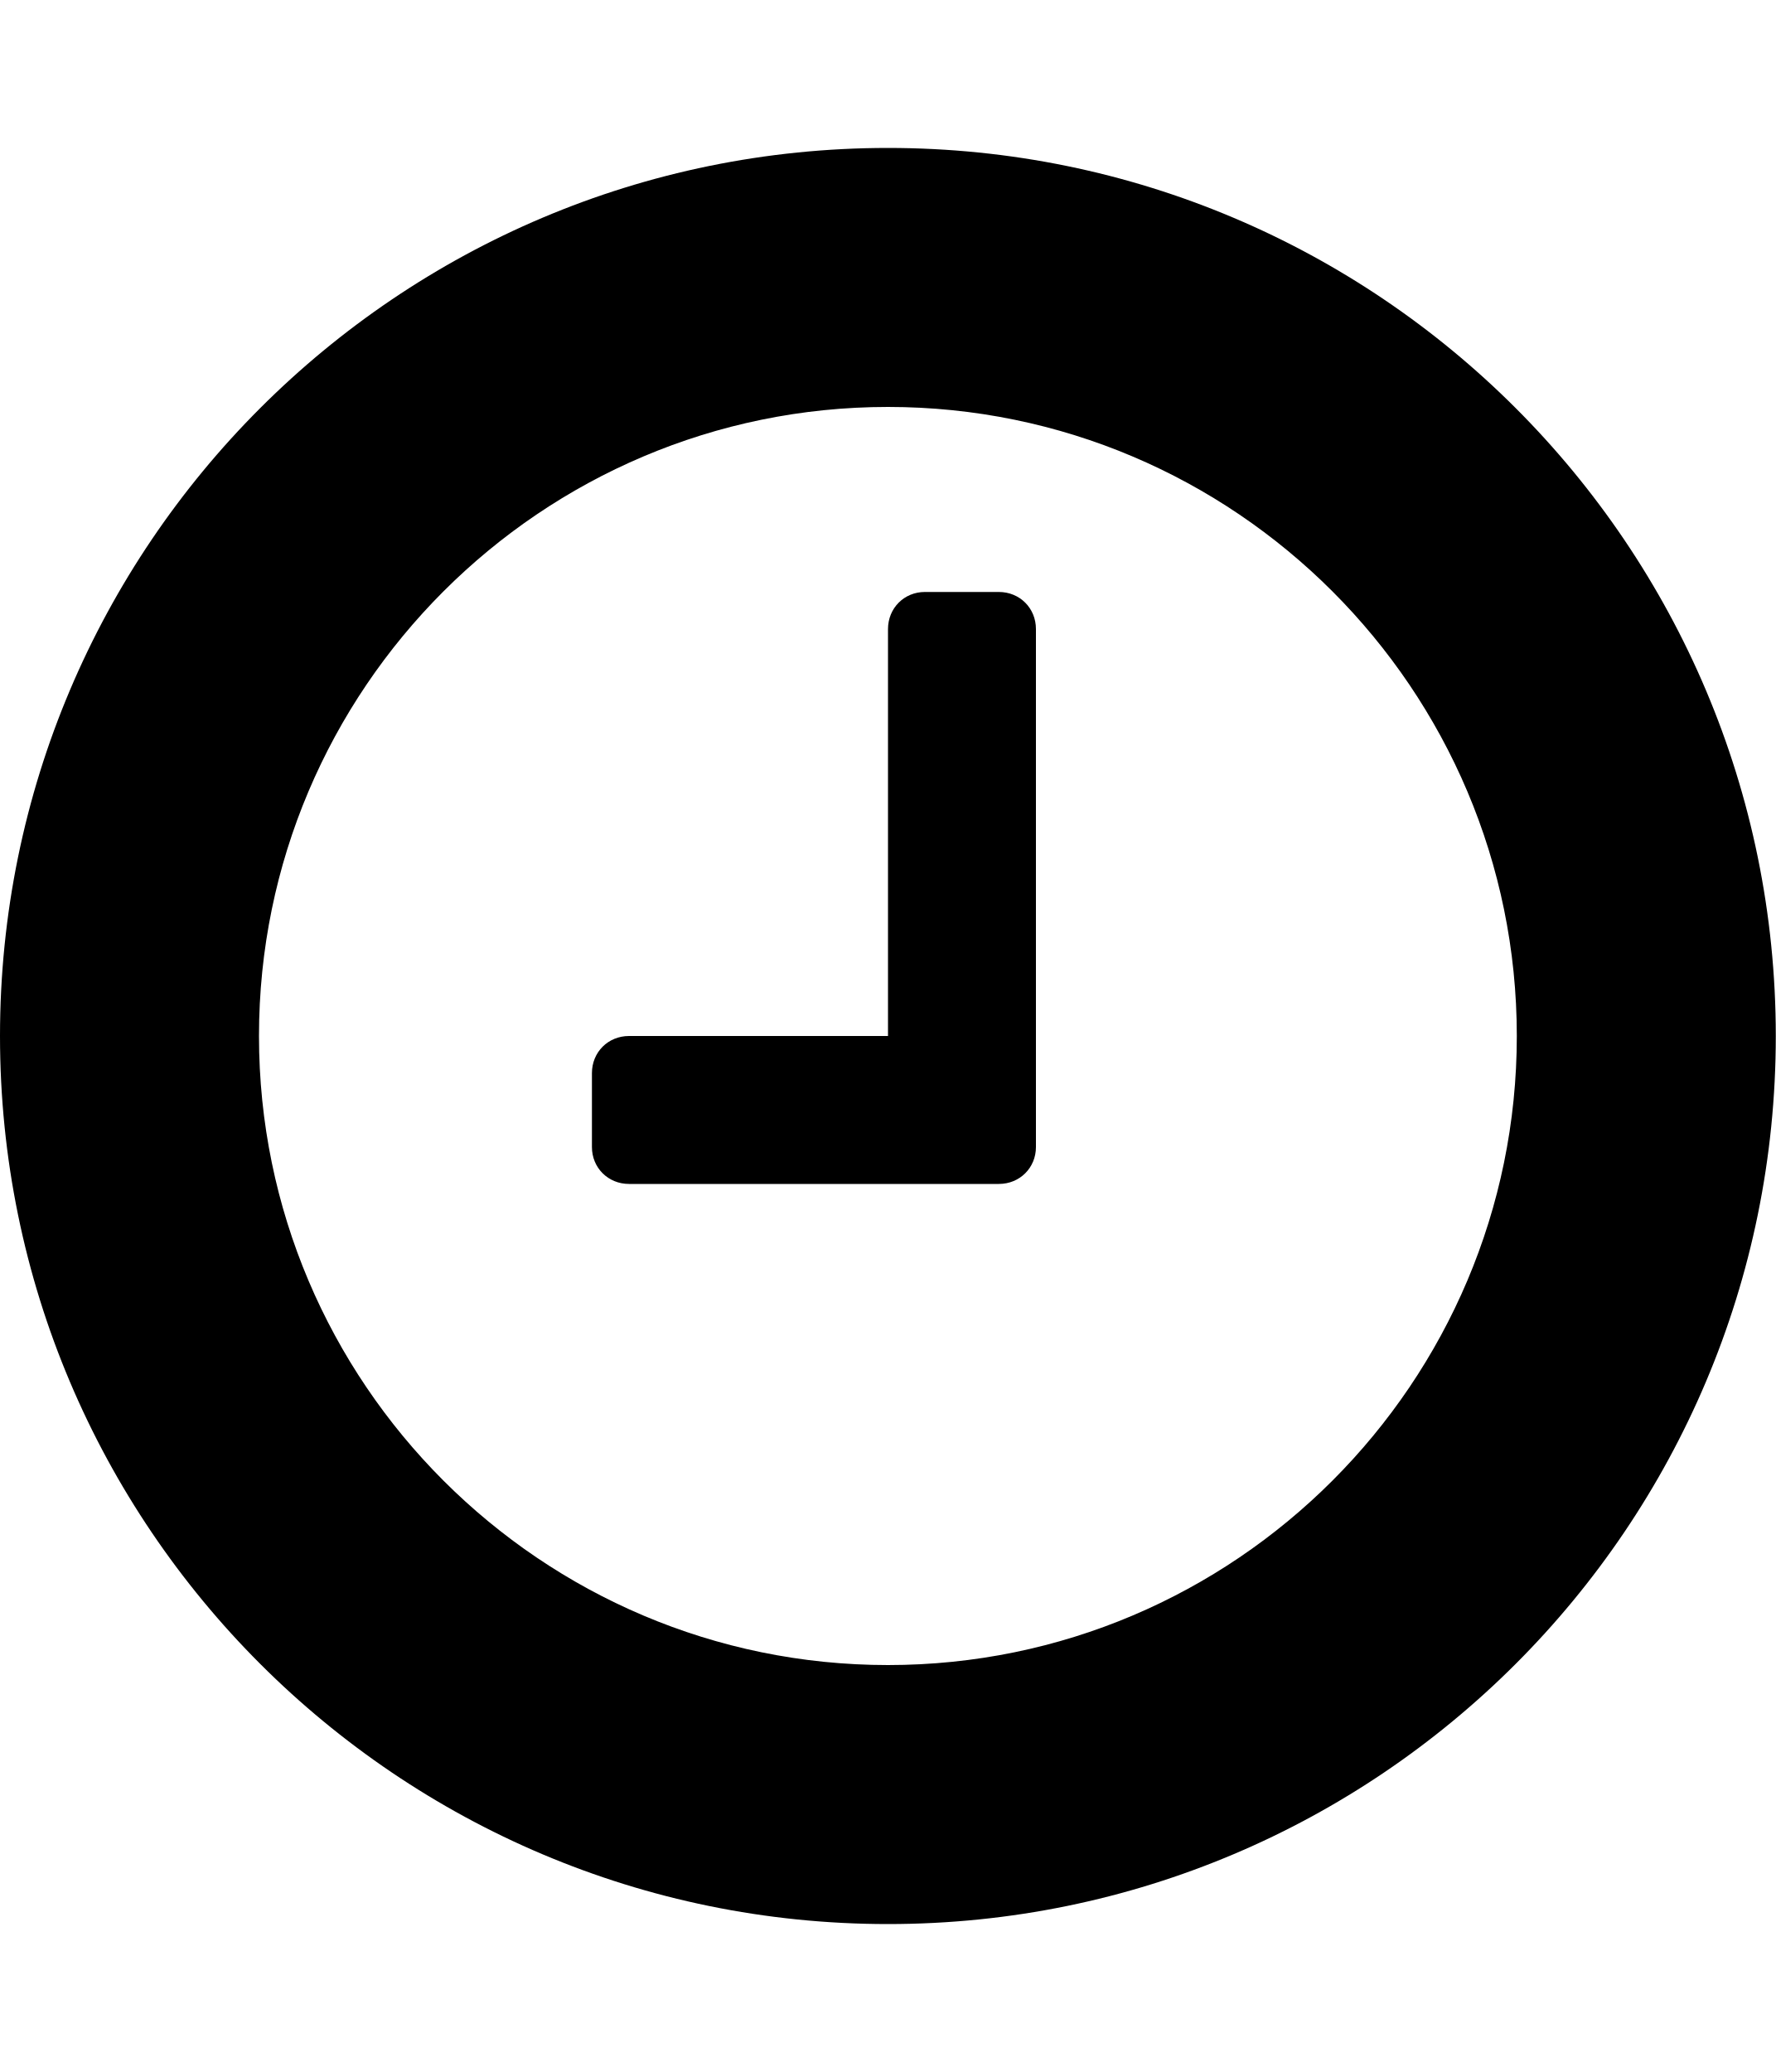
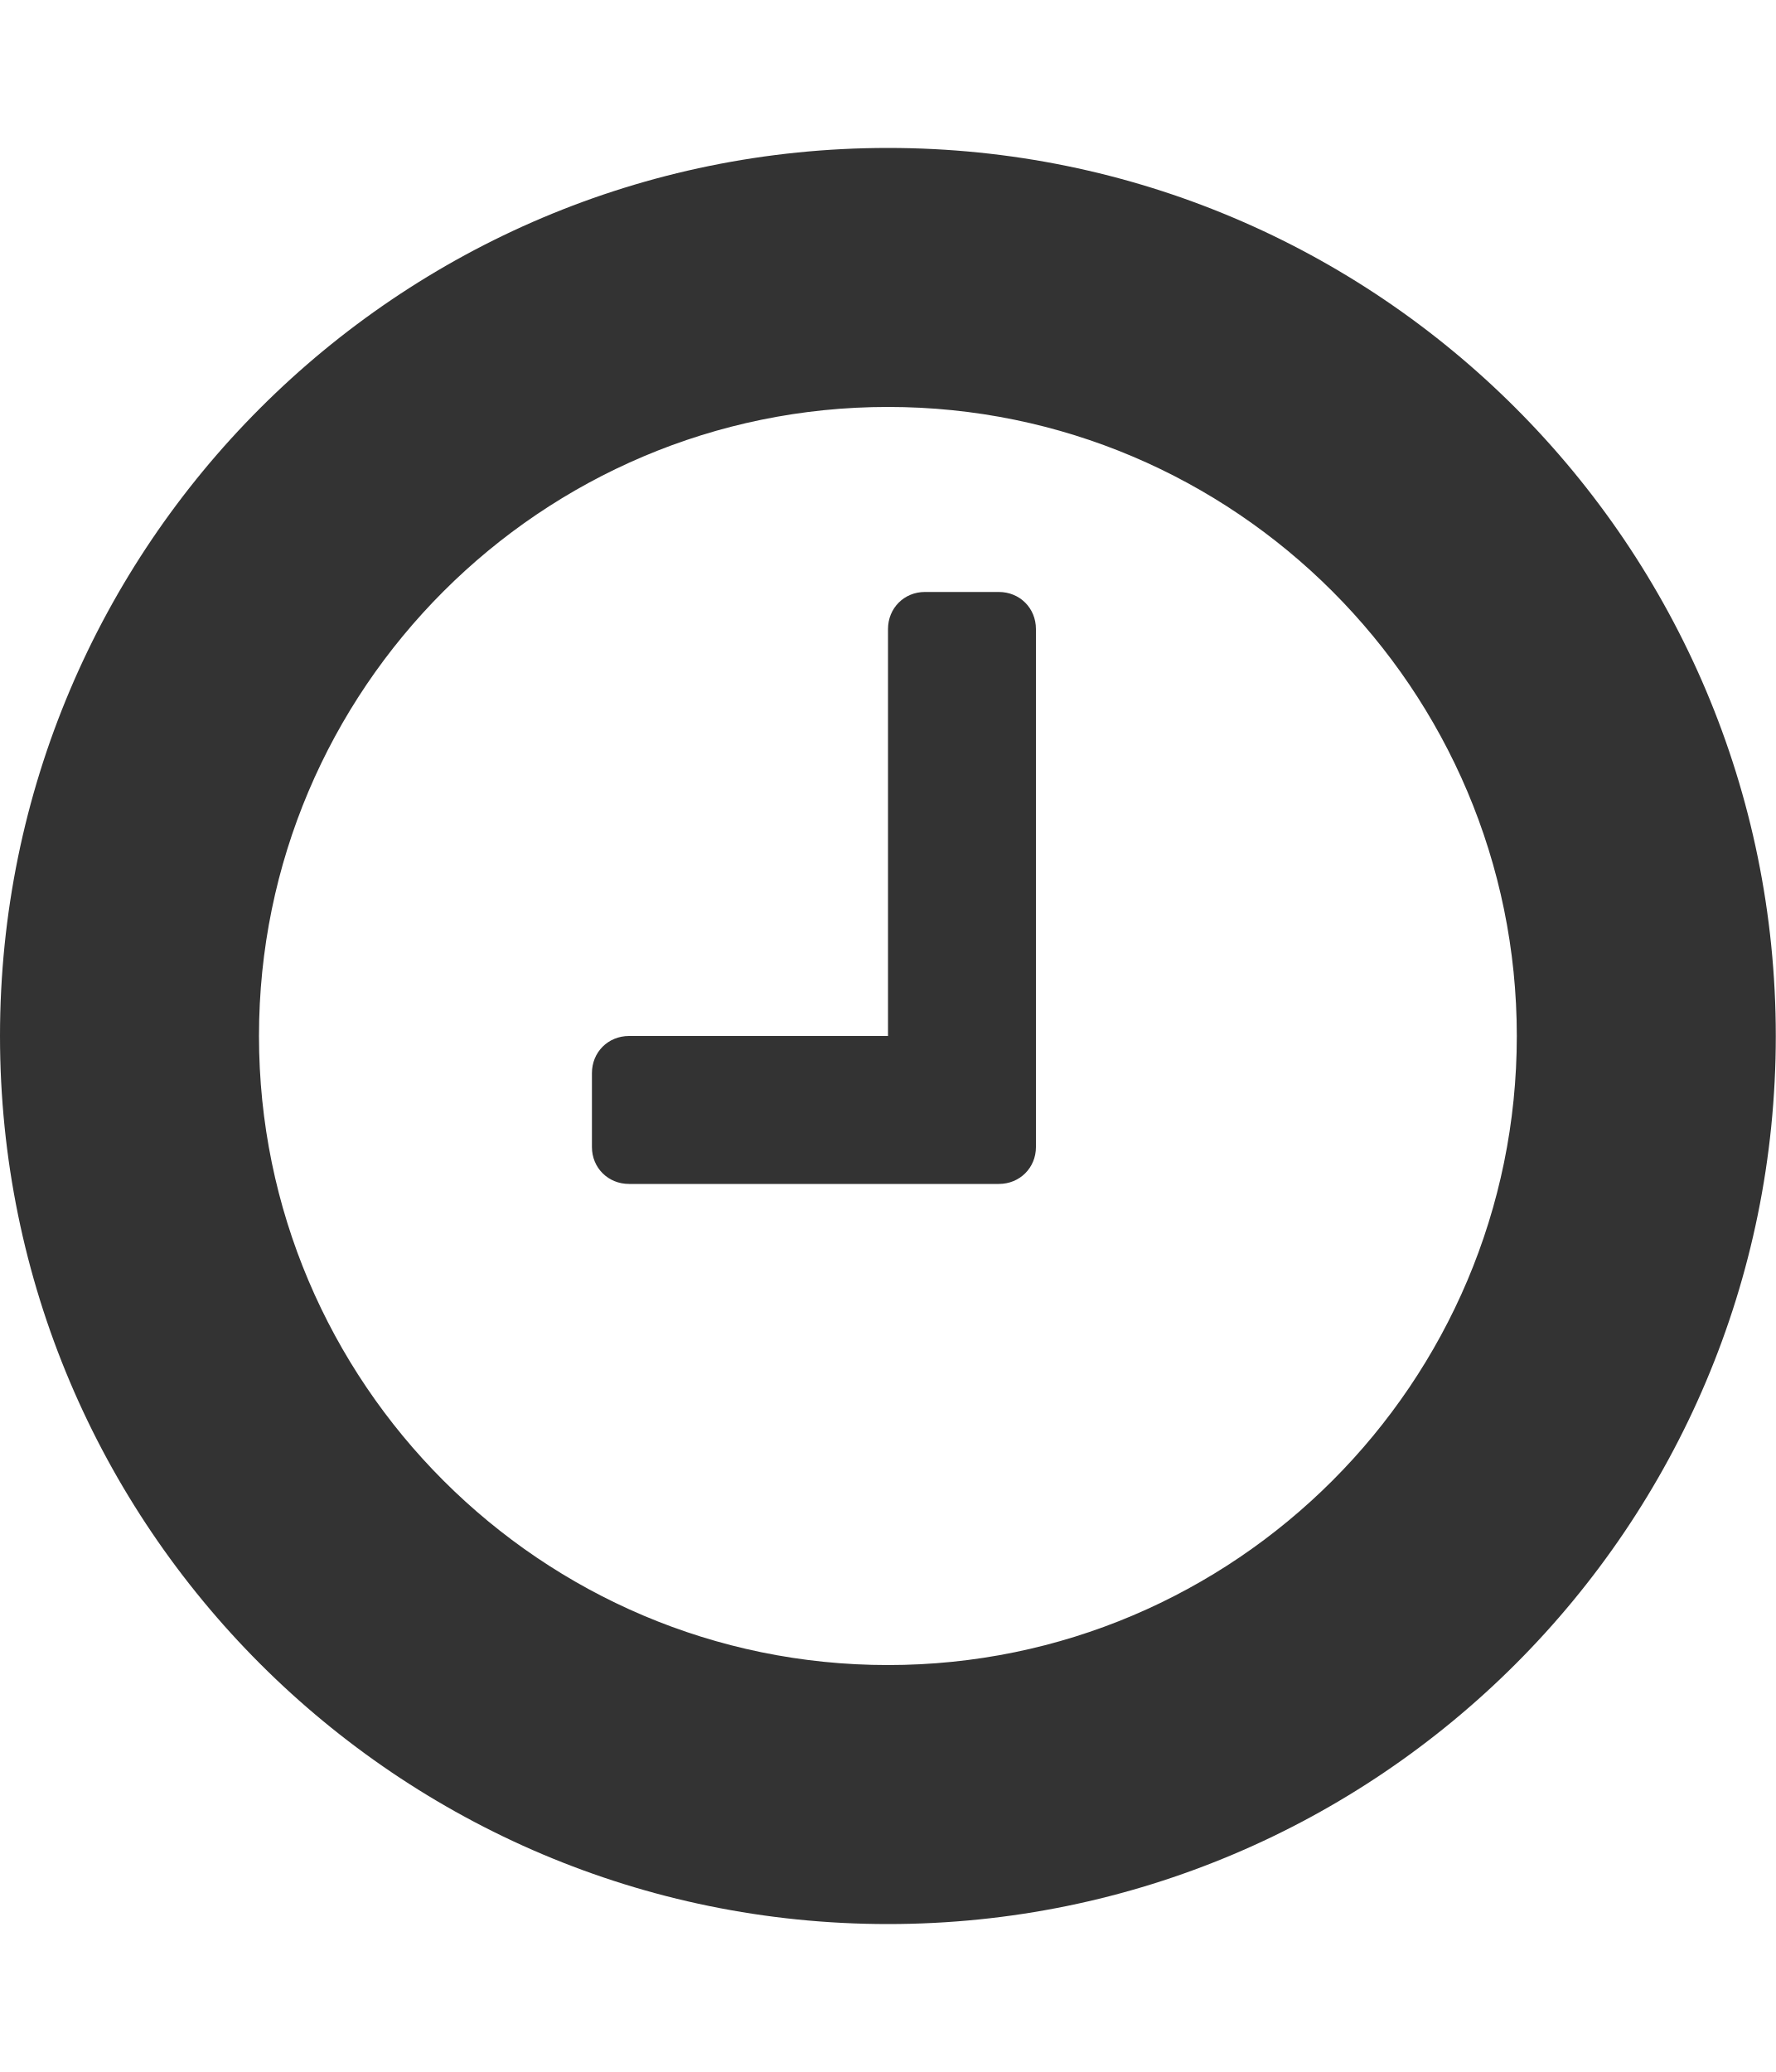
- <svg xmlns="http://www.w3.org/2000/svg" height="1000" width="857.1">
-   <path d="m500 303.6v250c0 10-7.8 17.8-17.9 17.8h-178.5c-10.1 0-17.9-7.8-17.9-17.8v-35.7c0-10.1 7.8-17.9 17.9-17.9h125v-196.4c0-10.1 7.8-17.9 17.8-17.9h35.7c10.1 0 17.9 7.8 17.9 17.9z m232.1 196.4c0-167.4-136.1-303.6-303.5-303.6s-303.6 136.2-303.6 303.6 136.2 303.6 303.6 303.6 303.5-136.2 303.5-303.6z m125 0c0 236.6-191.9 428.6-428.5 428.6s-428.6-192-428.6-428.6 192-428.6 428.6-428.6 428.5 192 428.5 428.6z" />
+ <svg xmlns="http://www.w3.org/2000/svg" version="1.1" id="Calque_1" x="0px" y="0px" viewBox="0 0 857.1 1000" style="enable-background:new 0 0 857.1 1000;" xml:space="preserve">
+   <style type="text/css">
+ 	.st0{fill:#333333;}
+ </style>
+   <path class="st0" d="M500,303.6v250c0,10-7.8,17.8-17.9,17.8H303.6c-10.1,0-17.9-7.8-17.9-17.8v-35.7c0-10.1,7.8-17.9,17.9-17.9h125  V303.6c0-10.1,7.8-17.9,17.8-17.9h35.7C492.2,285.7,500,293.5,500,303.6L500,303.6z M732.1,500c0-167.4-136.1-303.6-303.5-303.6  S125,332.6,125,500s136.2,303.6,303.6,303.6S732.1,667.4,732.1,500L732.1,500z M857.1,500c0,236.6-191.9,428.6-428.5,428.6  S0,736.6,0,500S192,71.4,428.6,71.4S857.1,263.4,857.1,500L857.1,500z" />
</svg>
